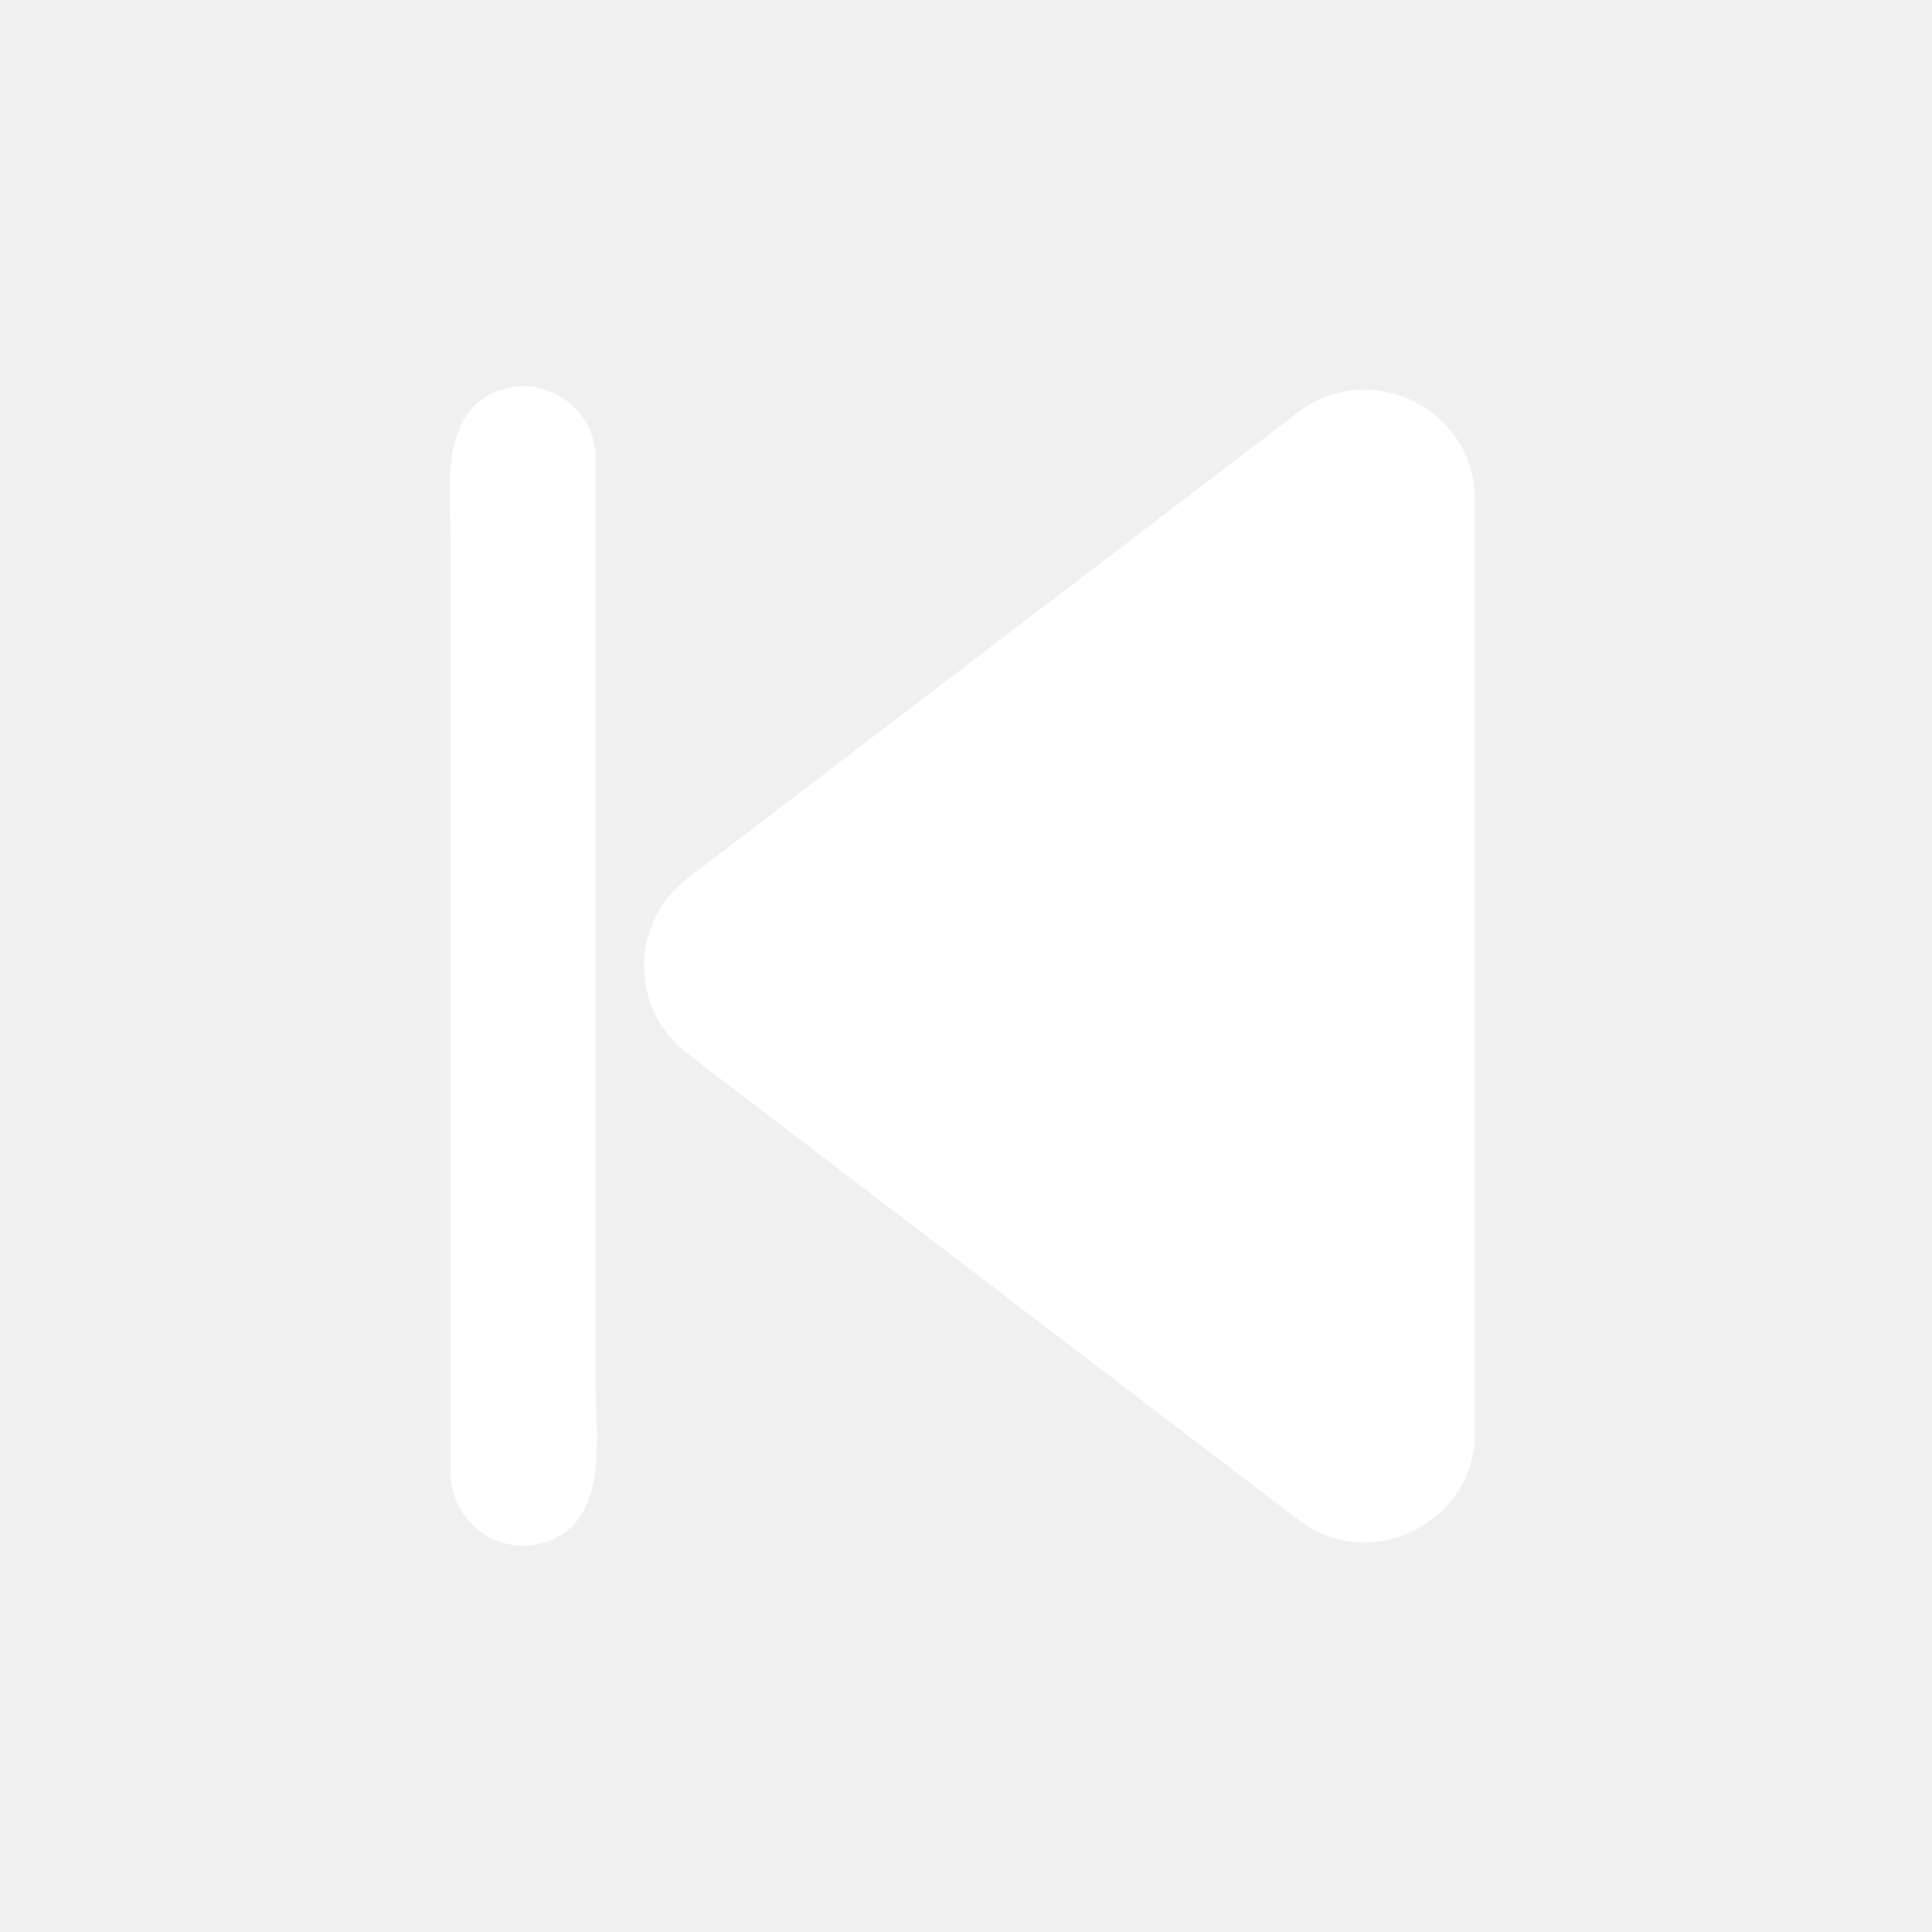
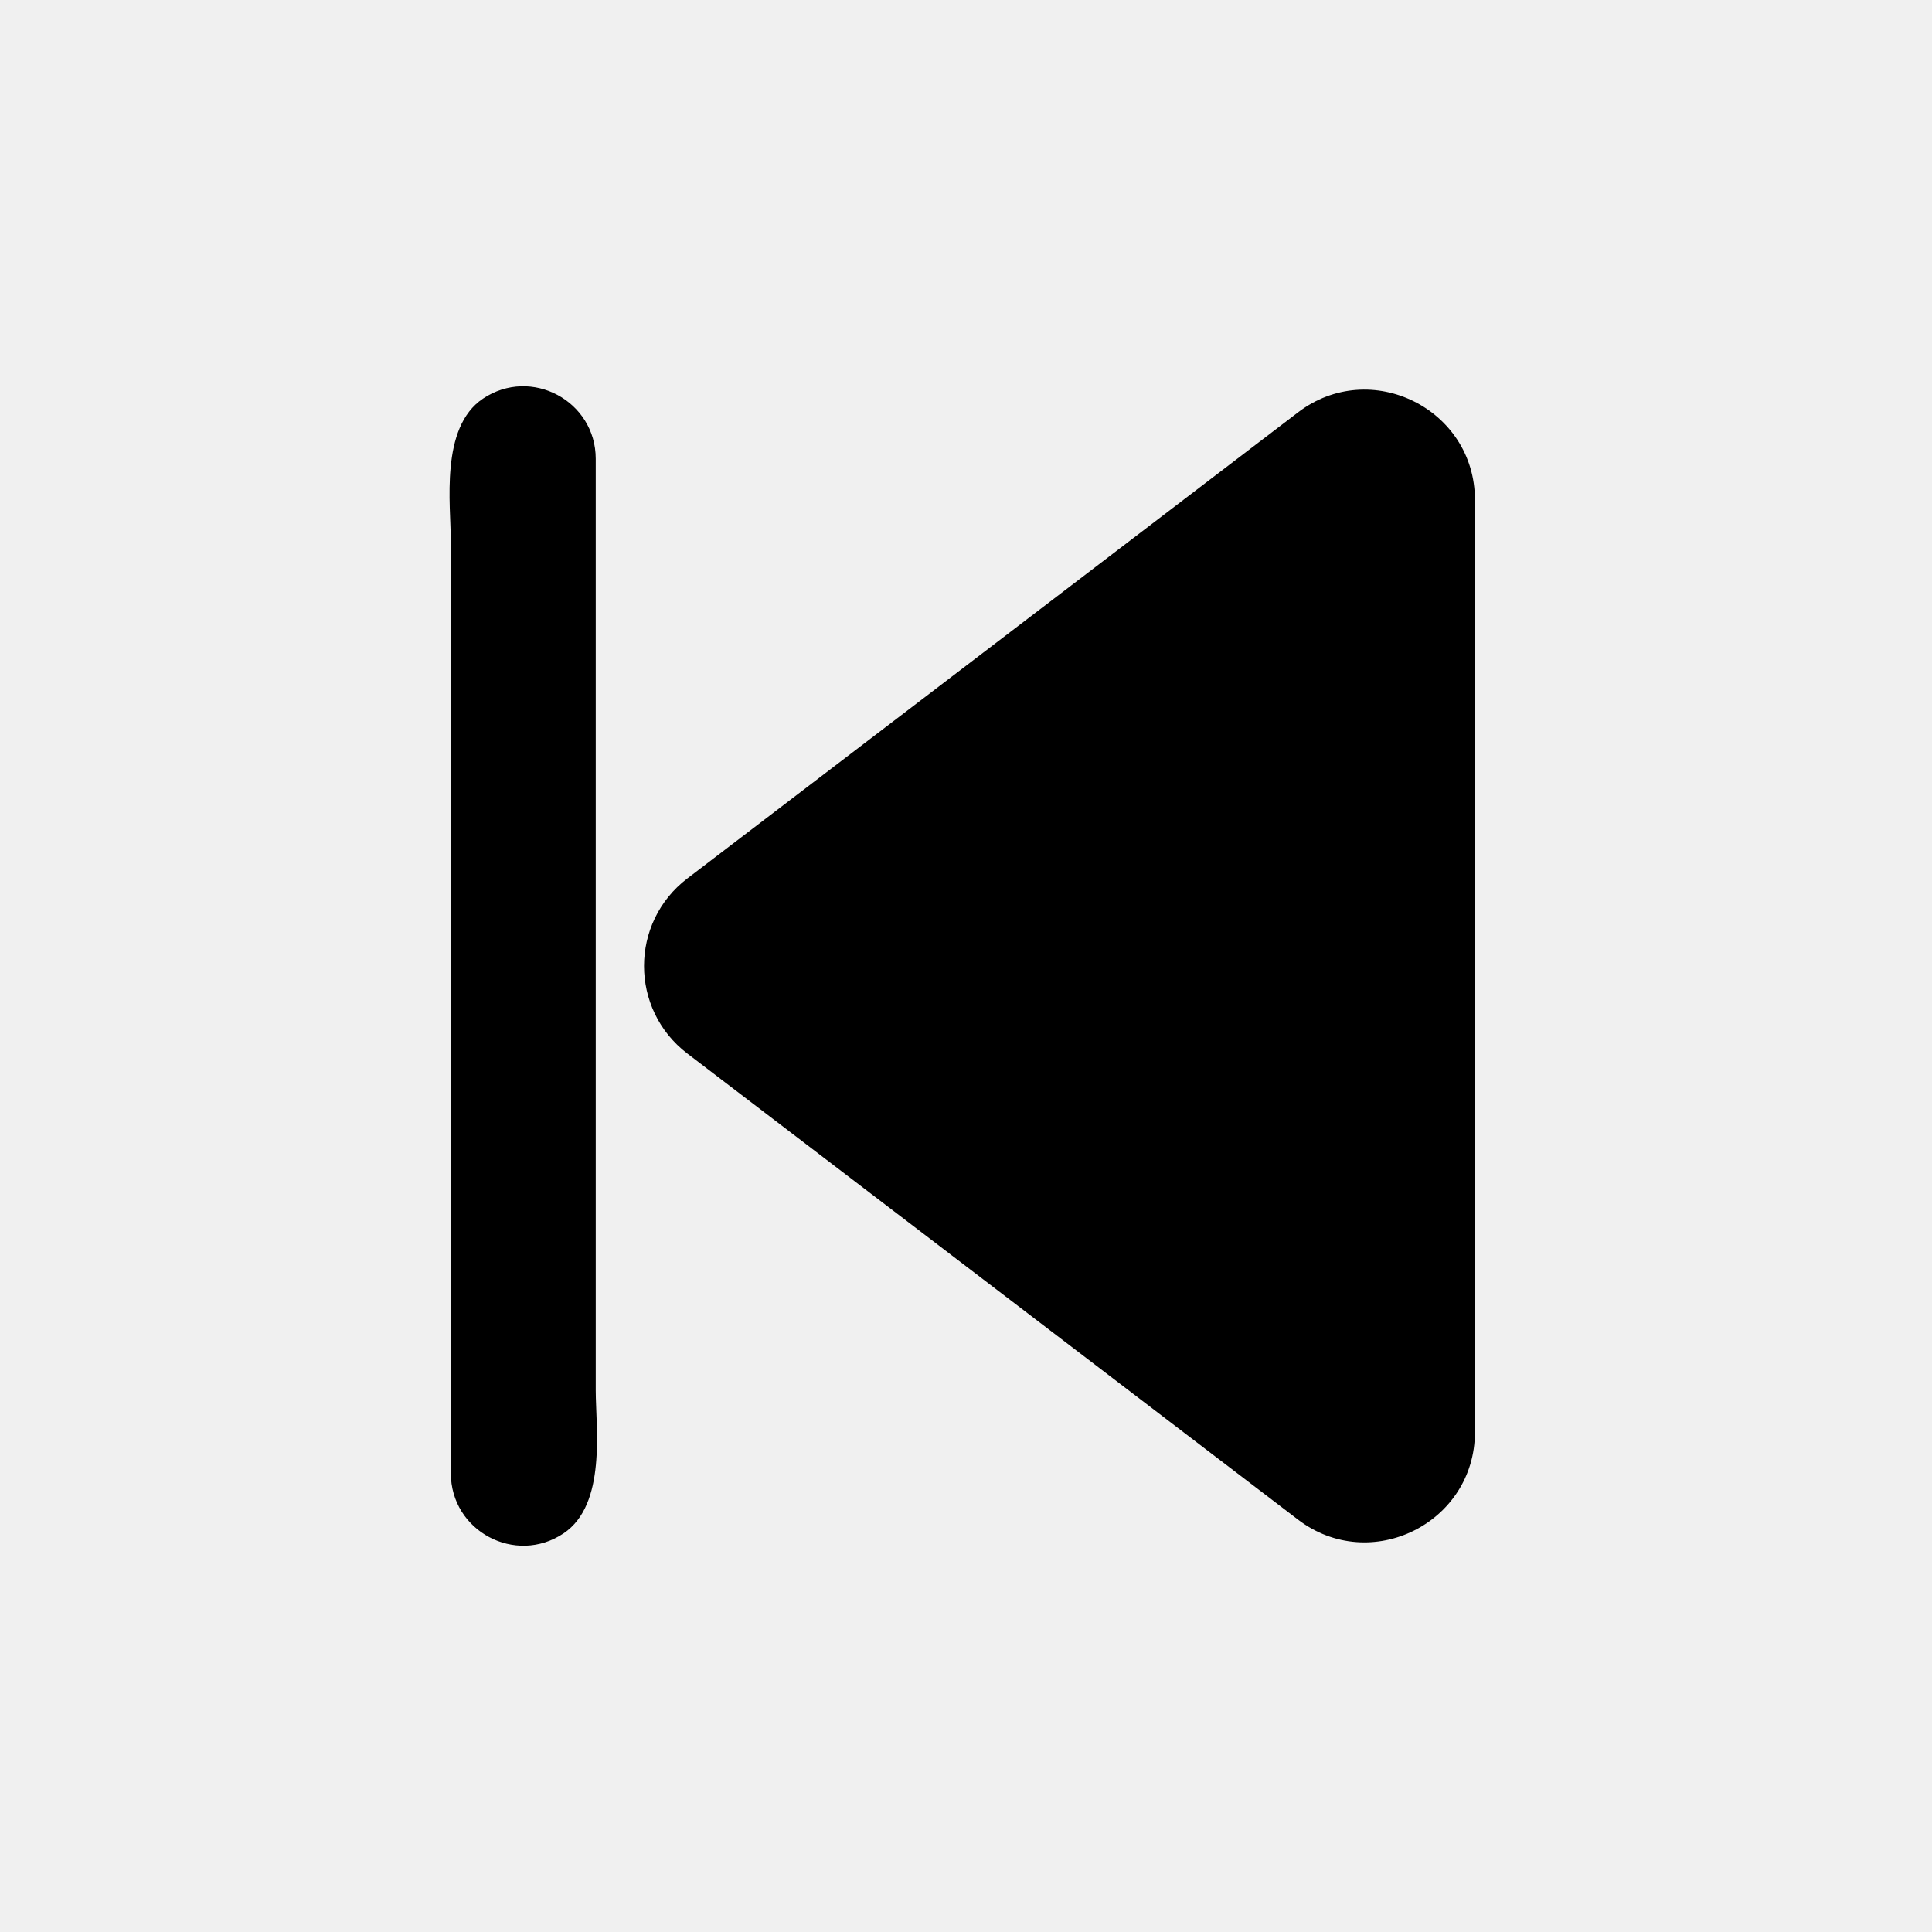
<svg xmlns="http://www.w3.org/2000/svg" t="1638430384922" class="icon" viewBox="0 0 1024 1024" version="1.1" p-id="3657" width="200" height="200">
  <defs>
    <style type="text/css" />
  </defs>
-   <path d="M364.302 465.603L687.954 218.588c38.416-29.328 93.791-1.929 93.791 46.396v494.029c0 48.325-55.375 75.726-93.791 46.398L364.302 558.397c-30.601-23.358-30.601-69.436 0-92.794zM238.945 780.798V451.684v-164.563c0-19.628-5.905-60.476 17.058-75.841 25.524-17.069 59.748 1.21 59.748 31.919v493.677c0 19.628 5.915 60.474-17.047 75.841-25.534 17.069-59.759-1.212-59.759-31.919z" fill="#fff" p-id="3658" />
+   <path d="M364.302 465.603L687.954 218.588c38.416-29.328 93.791-1.929 93.791 46.396v494.029c0 48.325-55.375 75.726-93.791 46.398L364.302 558.397c-30.601-23.358-30.601-69.436 0-92.794zM238.945 780.798V451.684v-164.563c0-19.628-5.905-60.476 17.058-75.841 25.524-17.069 59.748 1.21 59.748 31.919v493.677c0 19.628 5.915 60.474-17.047 75.841-25.534 17.069-59.759-1.212-59.759-31.919z" p-id="3658" />
</svg>
